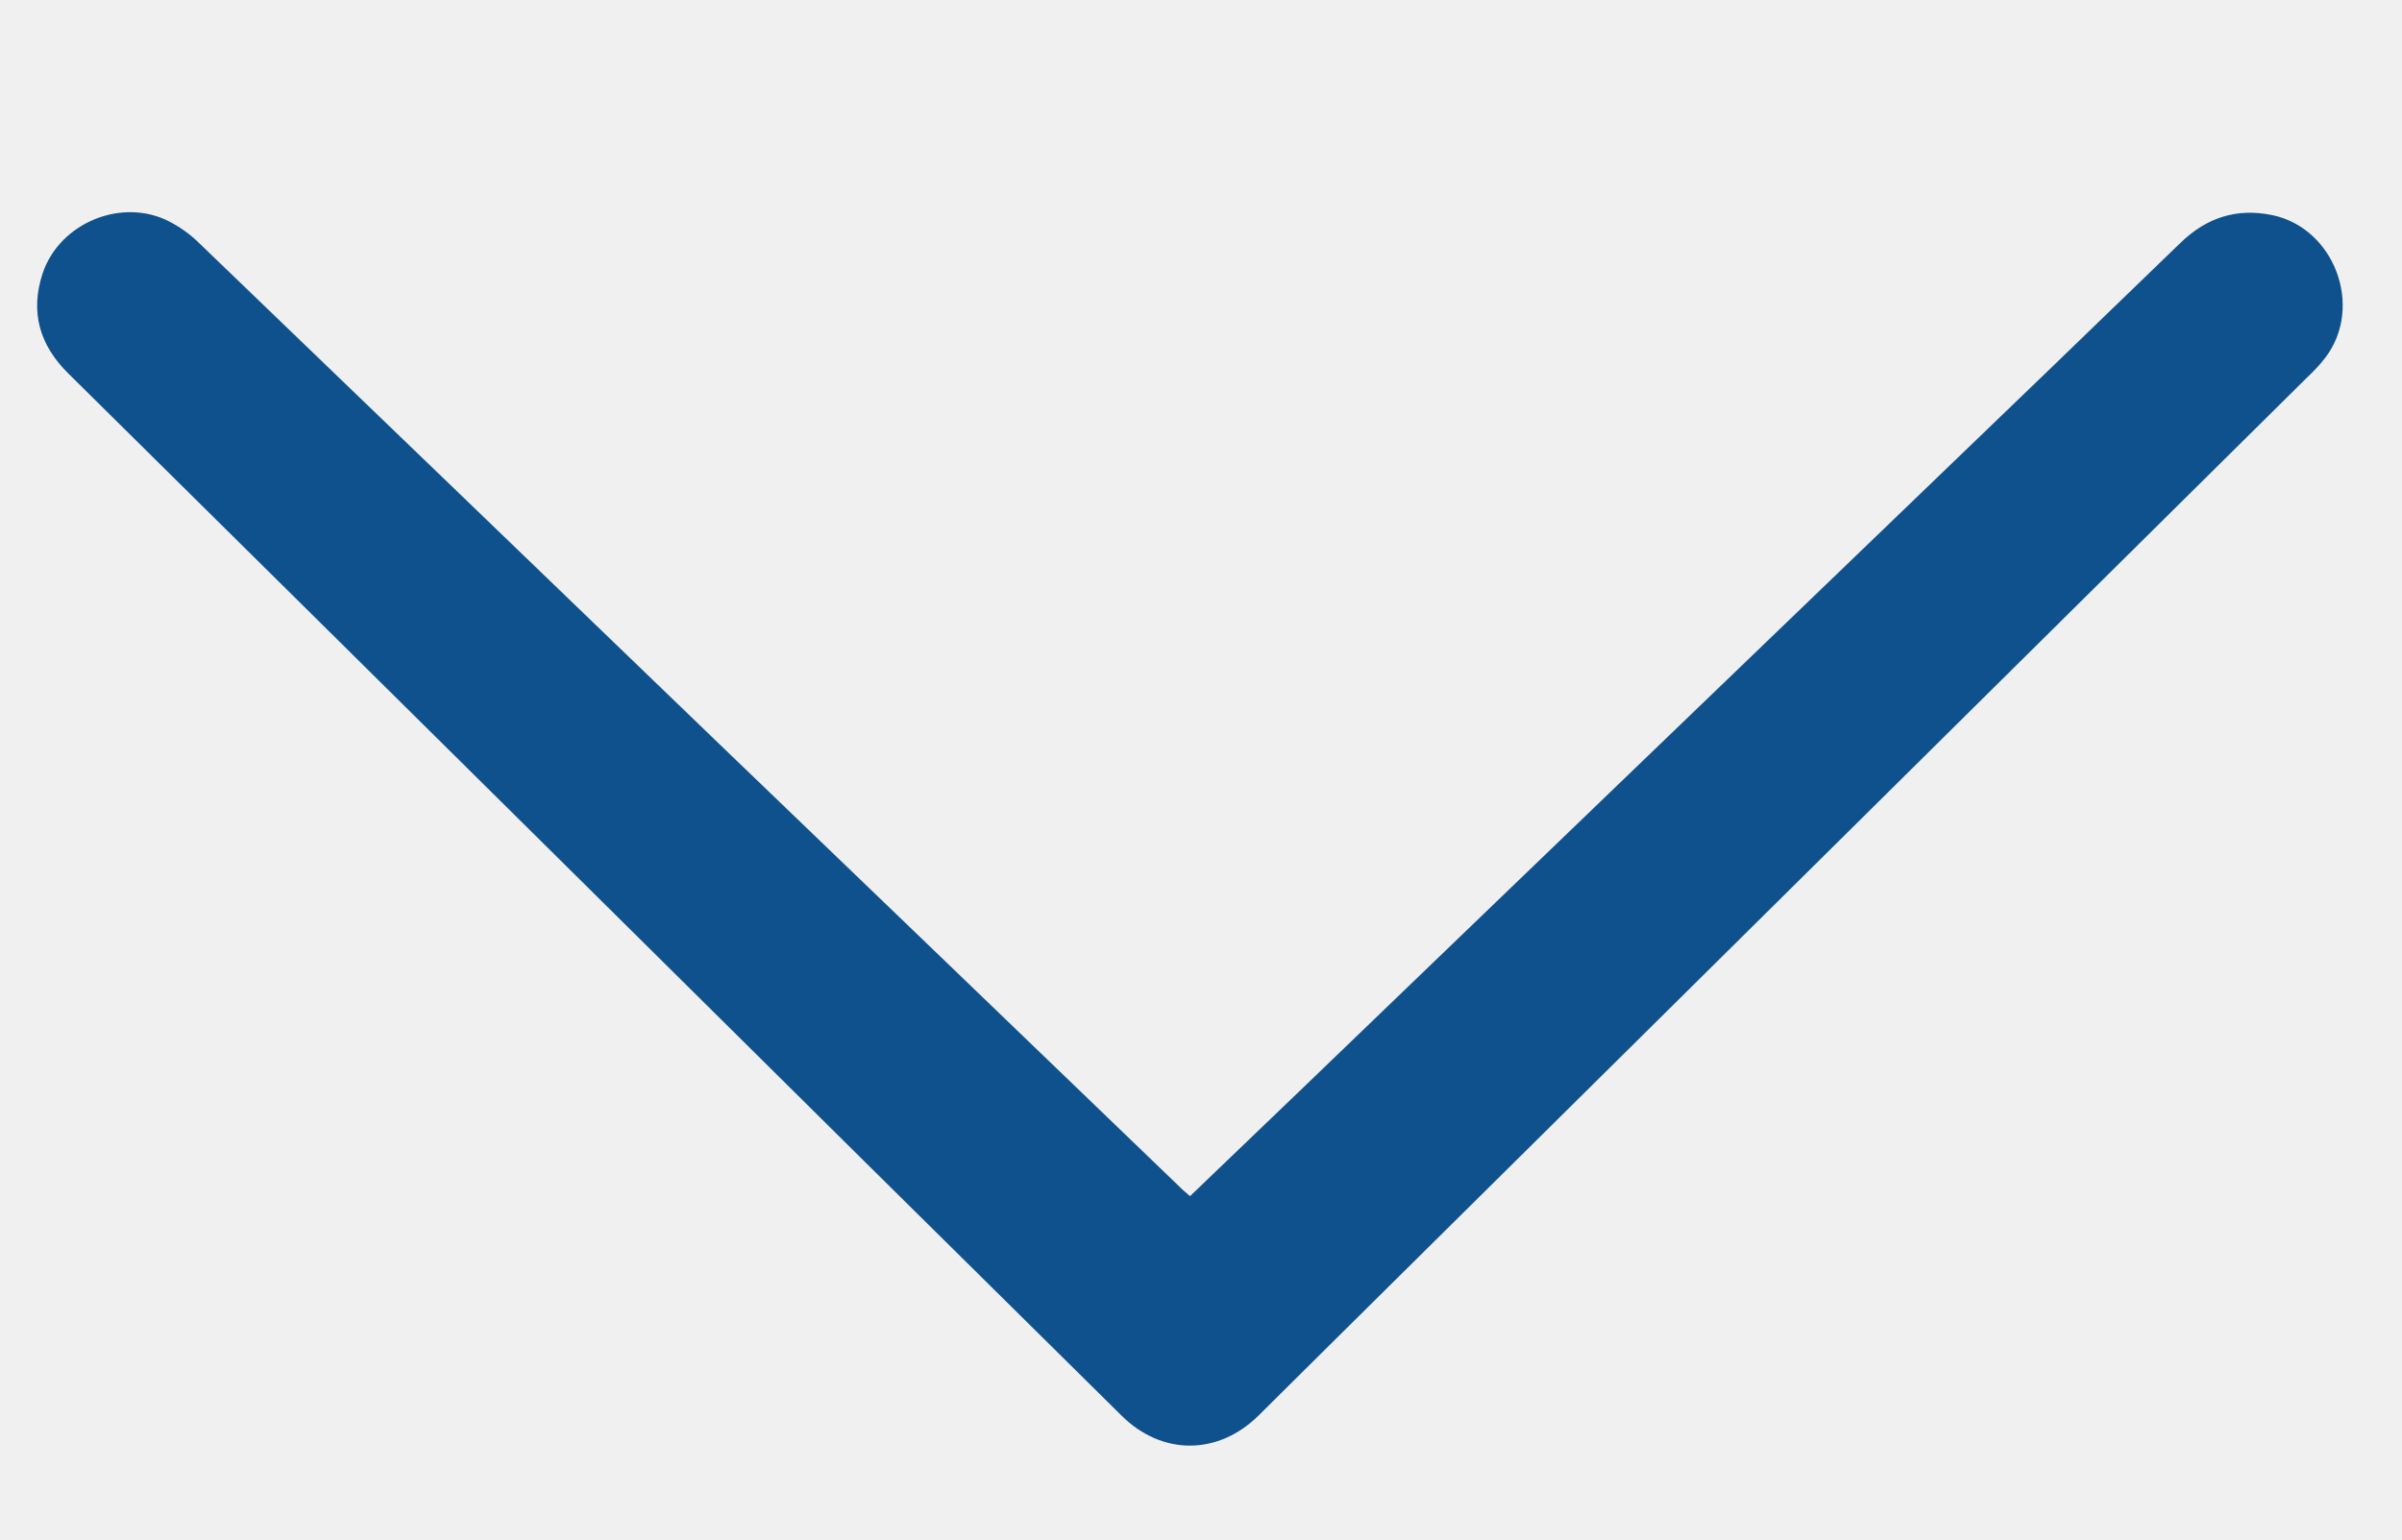
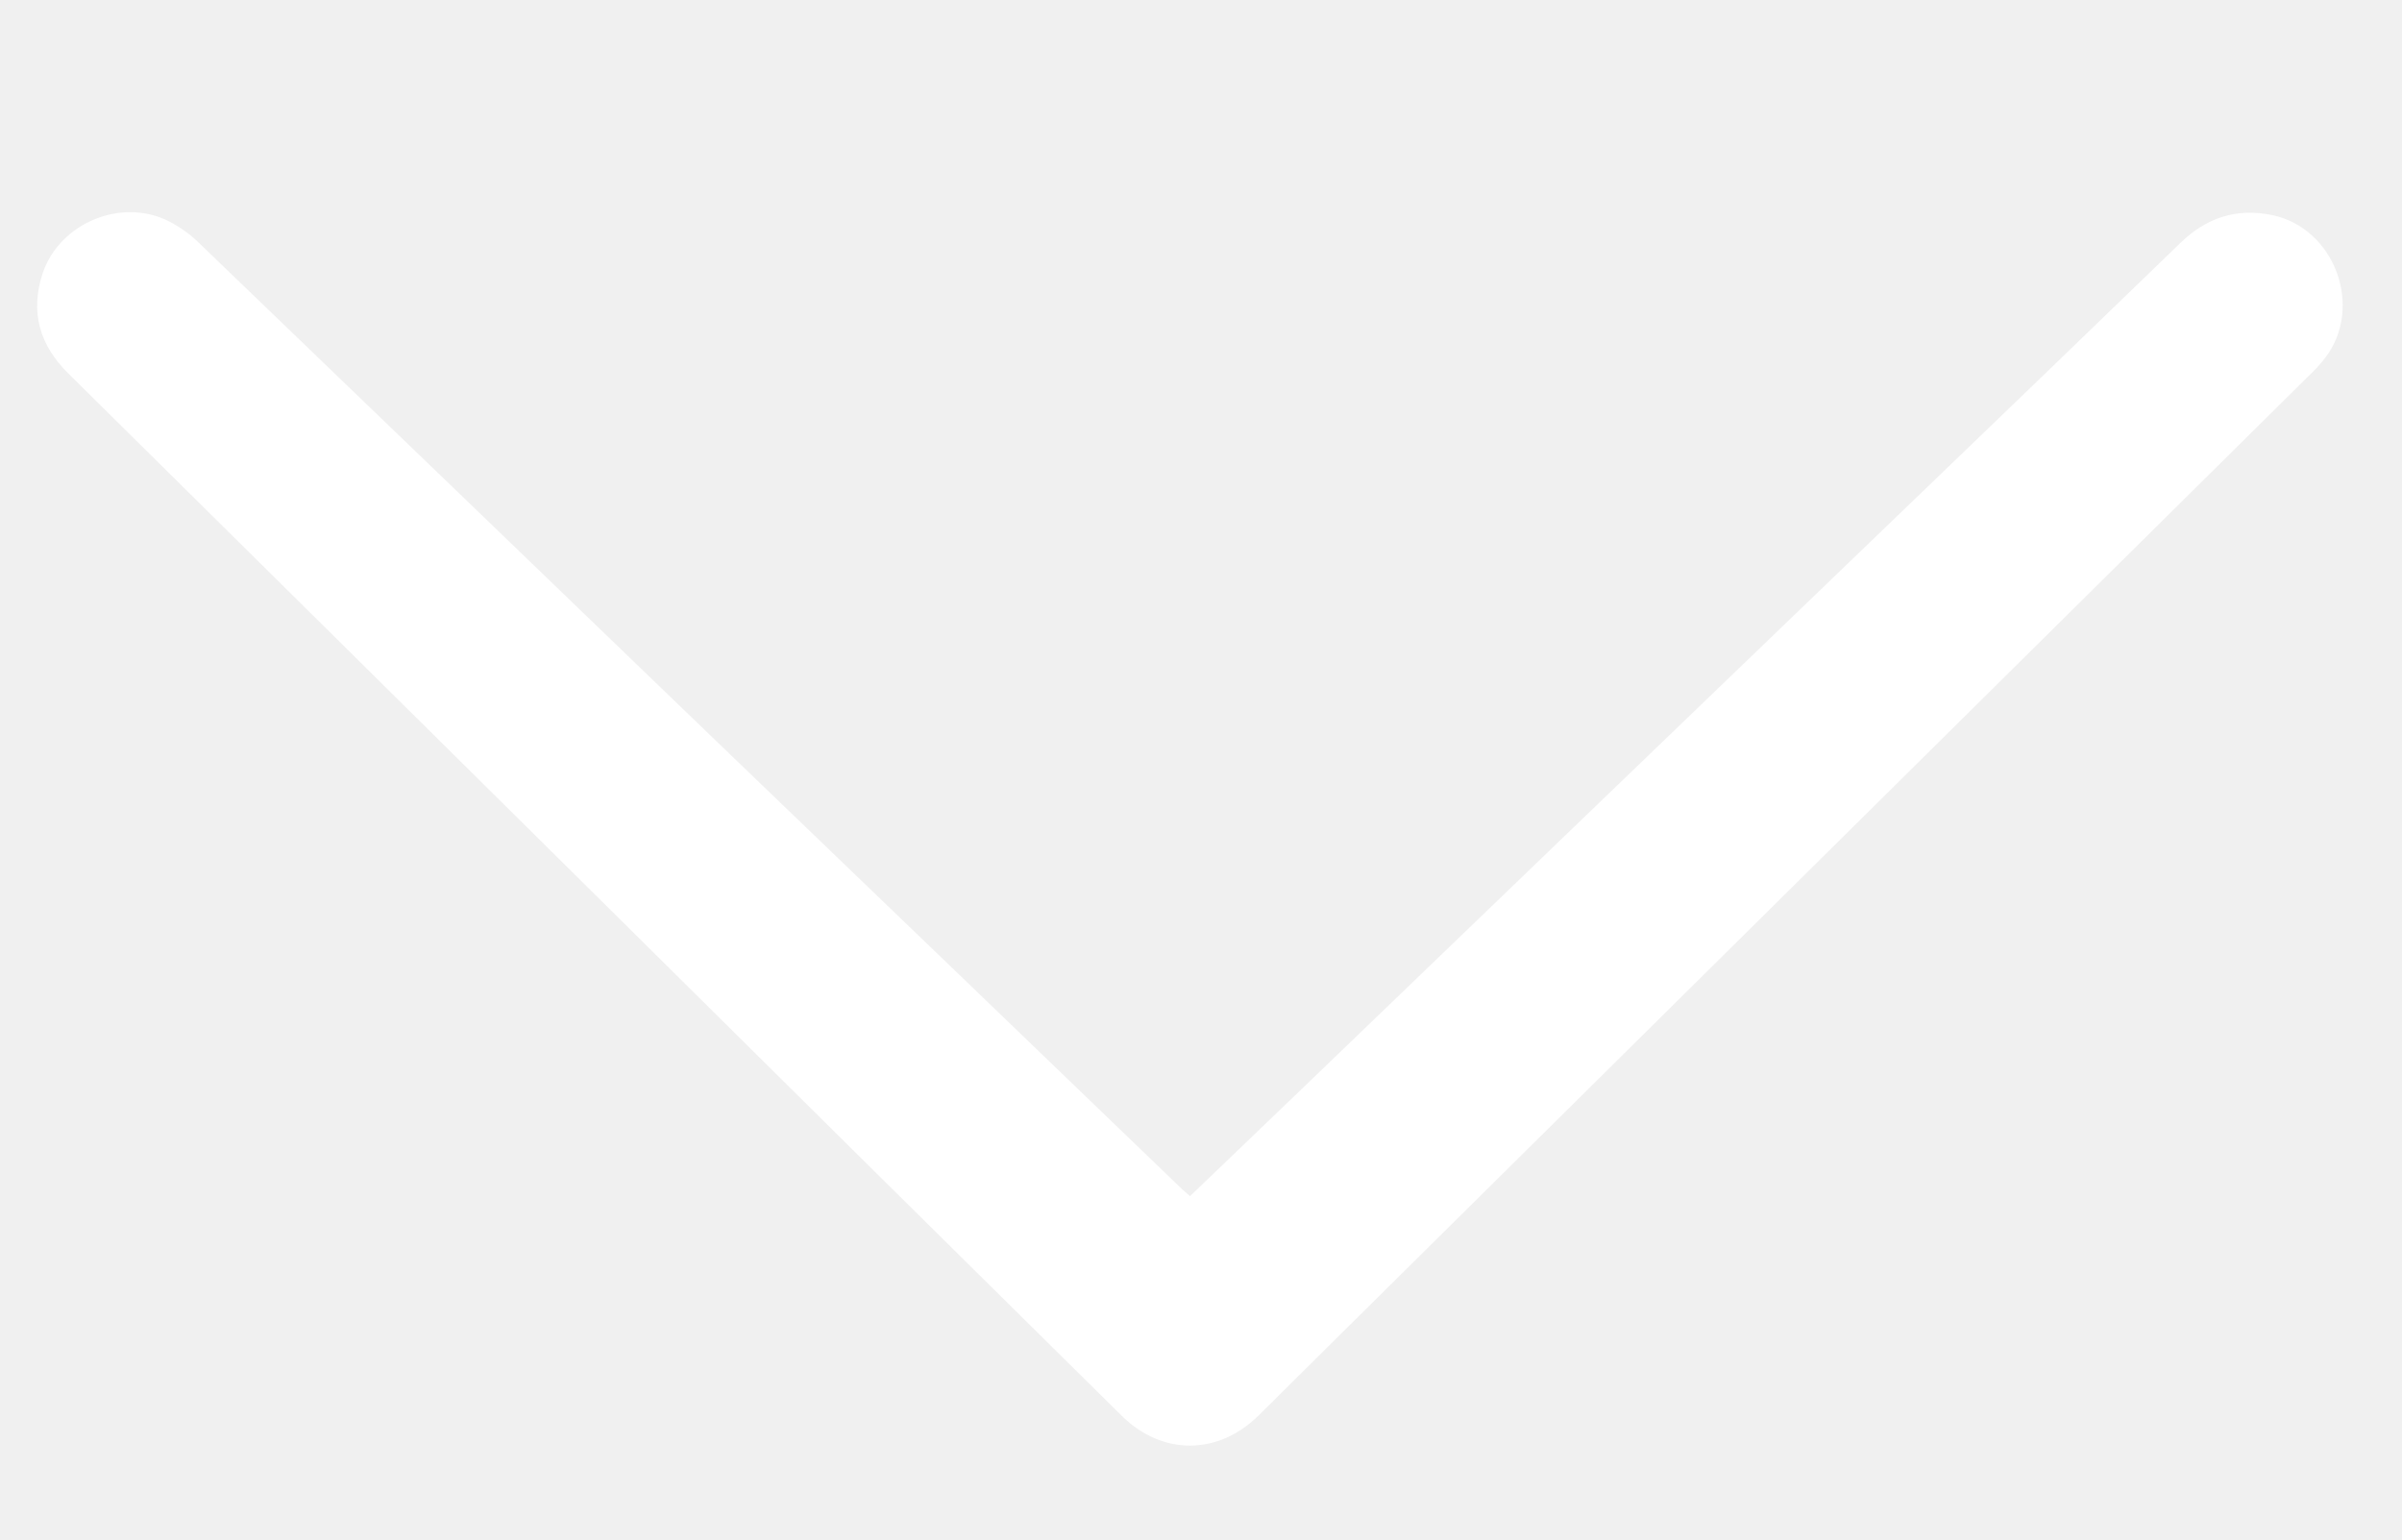
<svg xmlns="http://www.w3.org/2000/svg" version="1.1" id="Laag_1" x="0px" y="0px" viewBox="0 0 765 490.5" enable-background="new 0 0 765 490.5" xml:space="preserve">
  <g>
    <g>
-       <path fill="#0e518d" d="M379,381c12.5-12,24.7-23.7,37-35.5c64.7-62.2,129.3-124.5,194-186.7c28.2-27.1,56.4-54.3,84.5-81.5    c8.3-8,17.8-11.1,29.1-8.8c19.9,4.1,29.3,29.2,17,45.4c-1.8,2.4-3.9,4.5-6.1,6.6c-103,102-206.1,204-309.1,306    c-8.2,8.1-16.3,16.2-24.5,24.3c-12.9,12.8-30.8,12.9-43.7,0.1C302.4,396.8,247.7,342.6,193,288.4C136,232,79,175.5,21.9,119.1    c-9.3-9.1-12.4-19.7-8.3-32.1c5.5-16.2,25.5-24.3,40.6-16.3c3.4,1.8,6.6,4.1,9.3,6.8c55.1,53,110.2,106.1,165.3,159.2    c49.3,47.4,98.6,94.8,147.8,142.2C377.3,379.5,378,380.1,379,381z" />
+       <path fill="#fff" d="M379,381c12.5-12,24.7-23.7,37-35.5c64.7-62.2,129.3-124.5,194-186.7c28.2-27.1,56.4-54.3,84.5-81.5    c8.3-8,17.8-11.1,29.1-8.8c19.9,4.1,29.3,29.2,17,45.4c-1.8,2.4-3.9,4.5-6.1,6.6c-103,102-206.1,204-309.1,306    c-8.2,8.1-16.3,16.2-24.5,24.3c-12.9,12.8-30.8,12.9-43.7,0.1C302.4,396.8,247.7,342.6,193,288.4C136,232,79,175.5,21.9,119.1    c-9.3-9.1-12.4-19.7-8.3-32.1c5.5-16.2,25.5-24.3,40.6-16.3c3.4,1.8,6.6,4.1,9.3,6.8c55.1,53,110.2,106.1,165.3,159.2    c49.3,47.4,98.6,94.8,147.8,142.2C377.3,379.5,378,380.1,379,381z" />
    </g>
  </g>
</svg>
